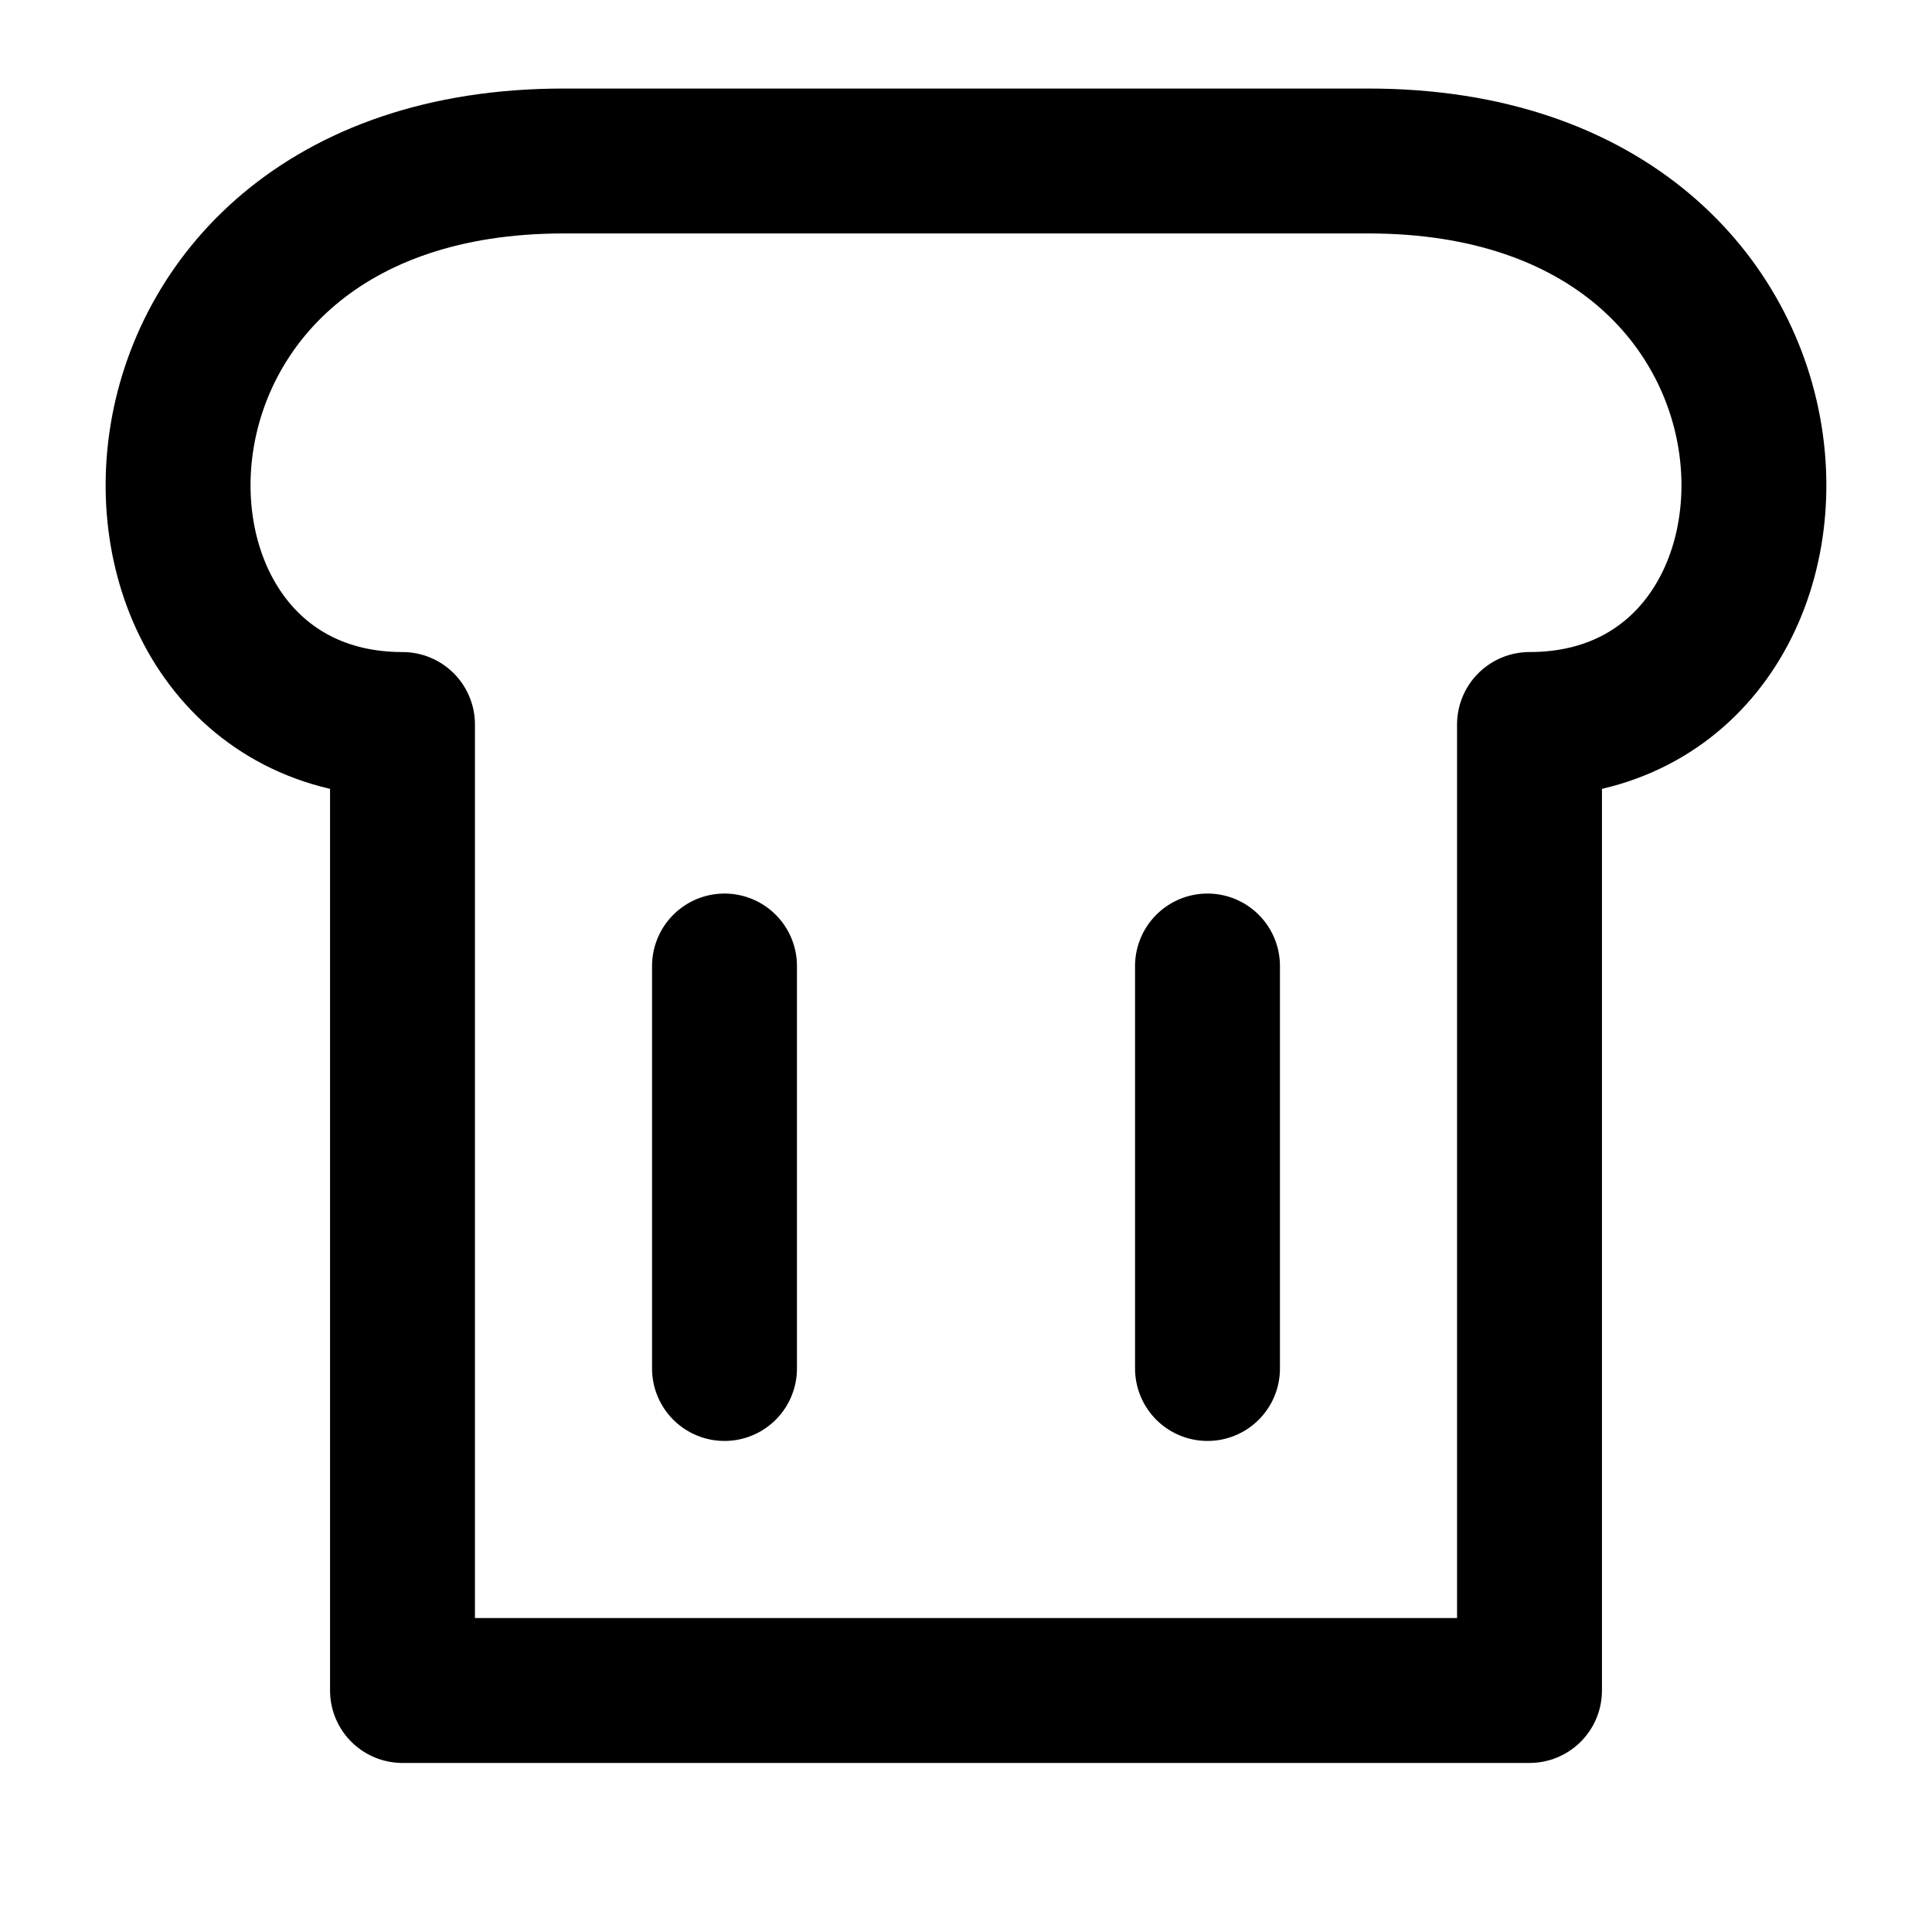
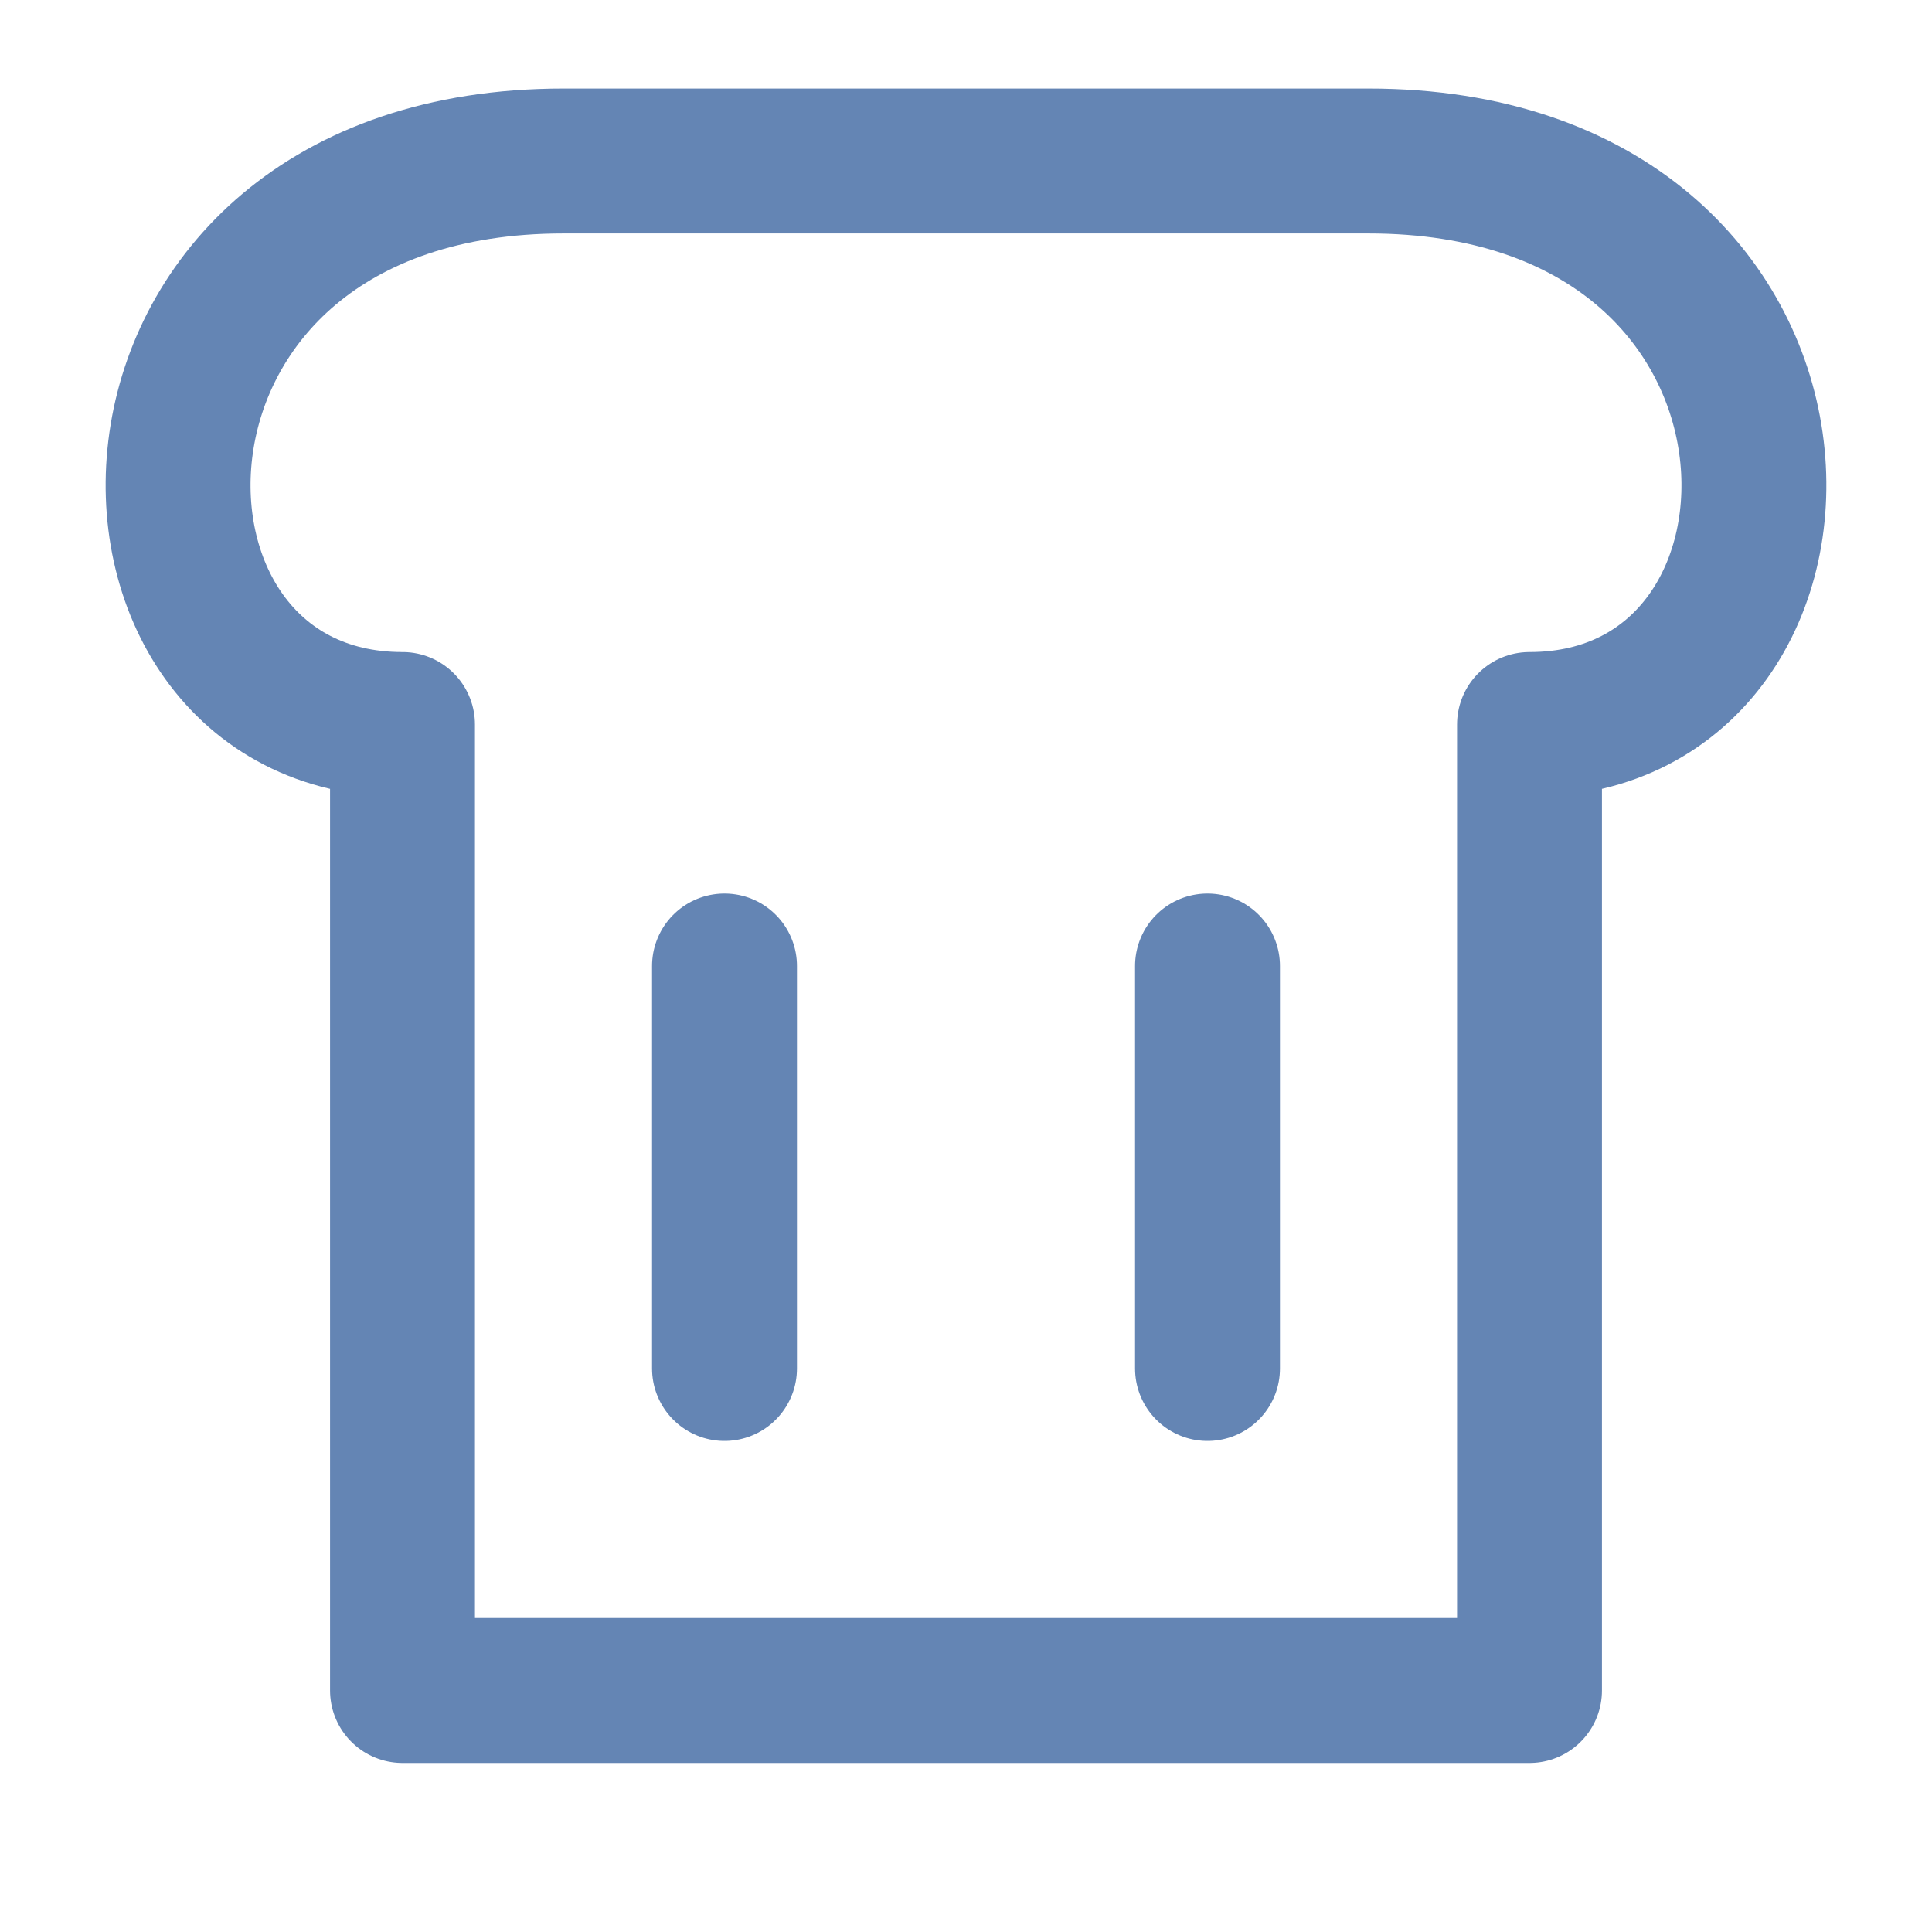
- <svg xmlns="http://www.w3.org/2000/svg" width="18" height="18" viewBox="0 0 24 24" fill="none" stroke="currentColor" stroke-width="1.8" stroke-linecap="round" stroke-linejoin="round">
+ <svg xmlns="http://www.w3.org/2000/svg" width="18" height="18" viewBox="0 0 24 24" fill="none" stroke="#6485b4" stroke-width="1.8" stroke-linecap="round" stroke-linejoin="round">
  <path d="M5 9C1 9 1 2 7 2h10c6 0 6 7 2 7v12H5V9Zm4 3v5m6-5v5" />
</svg>
